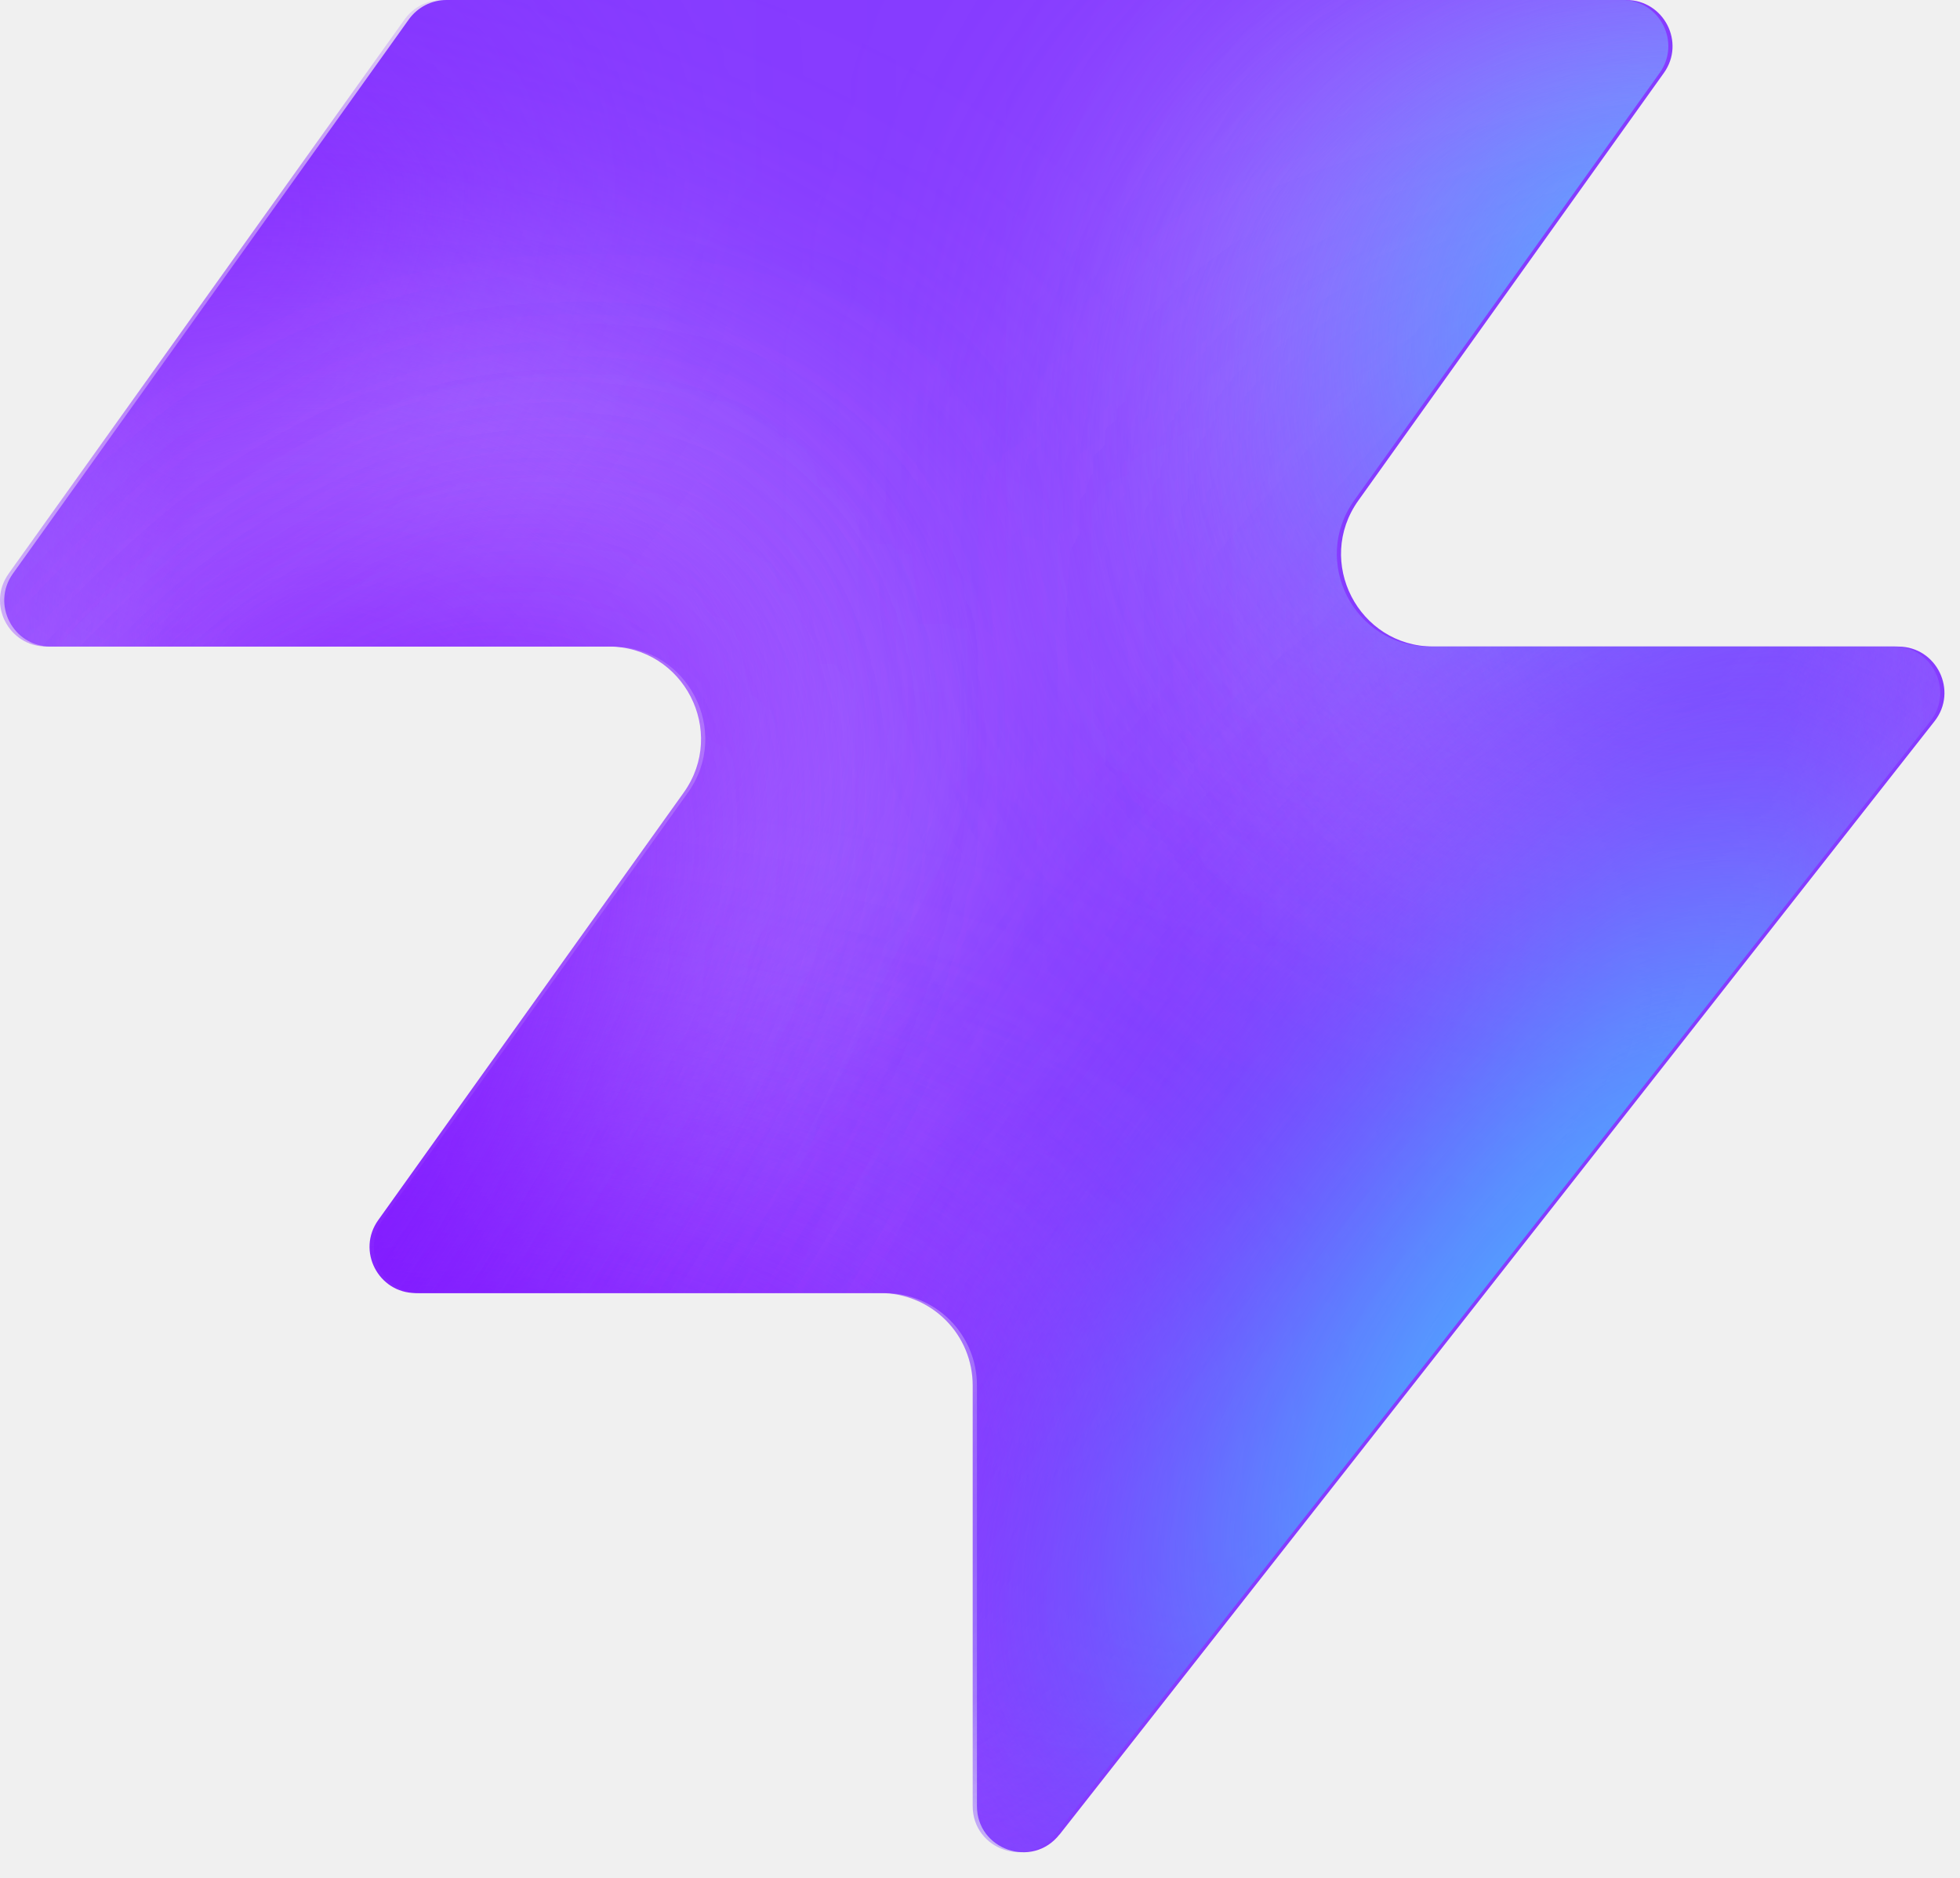
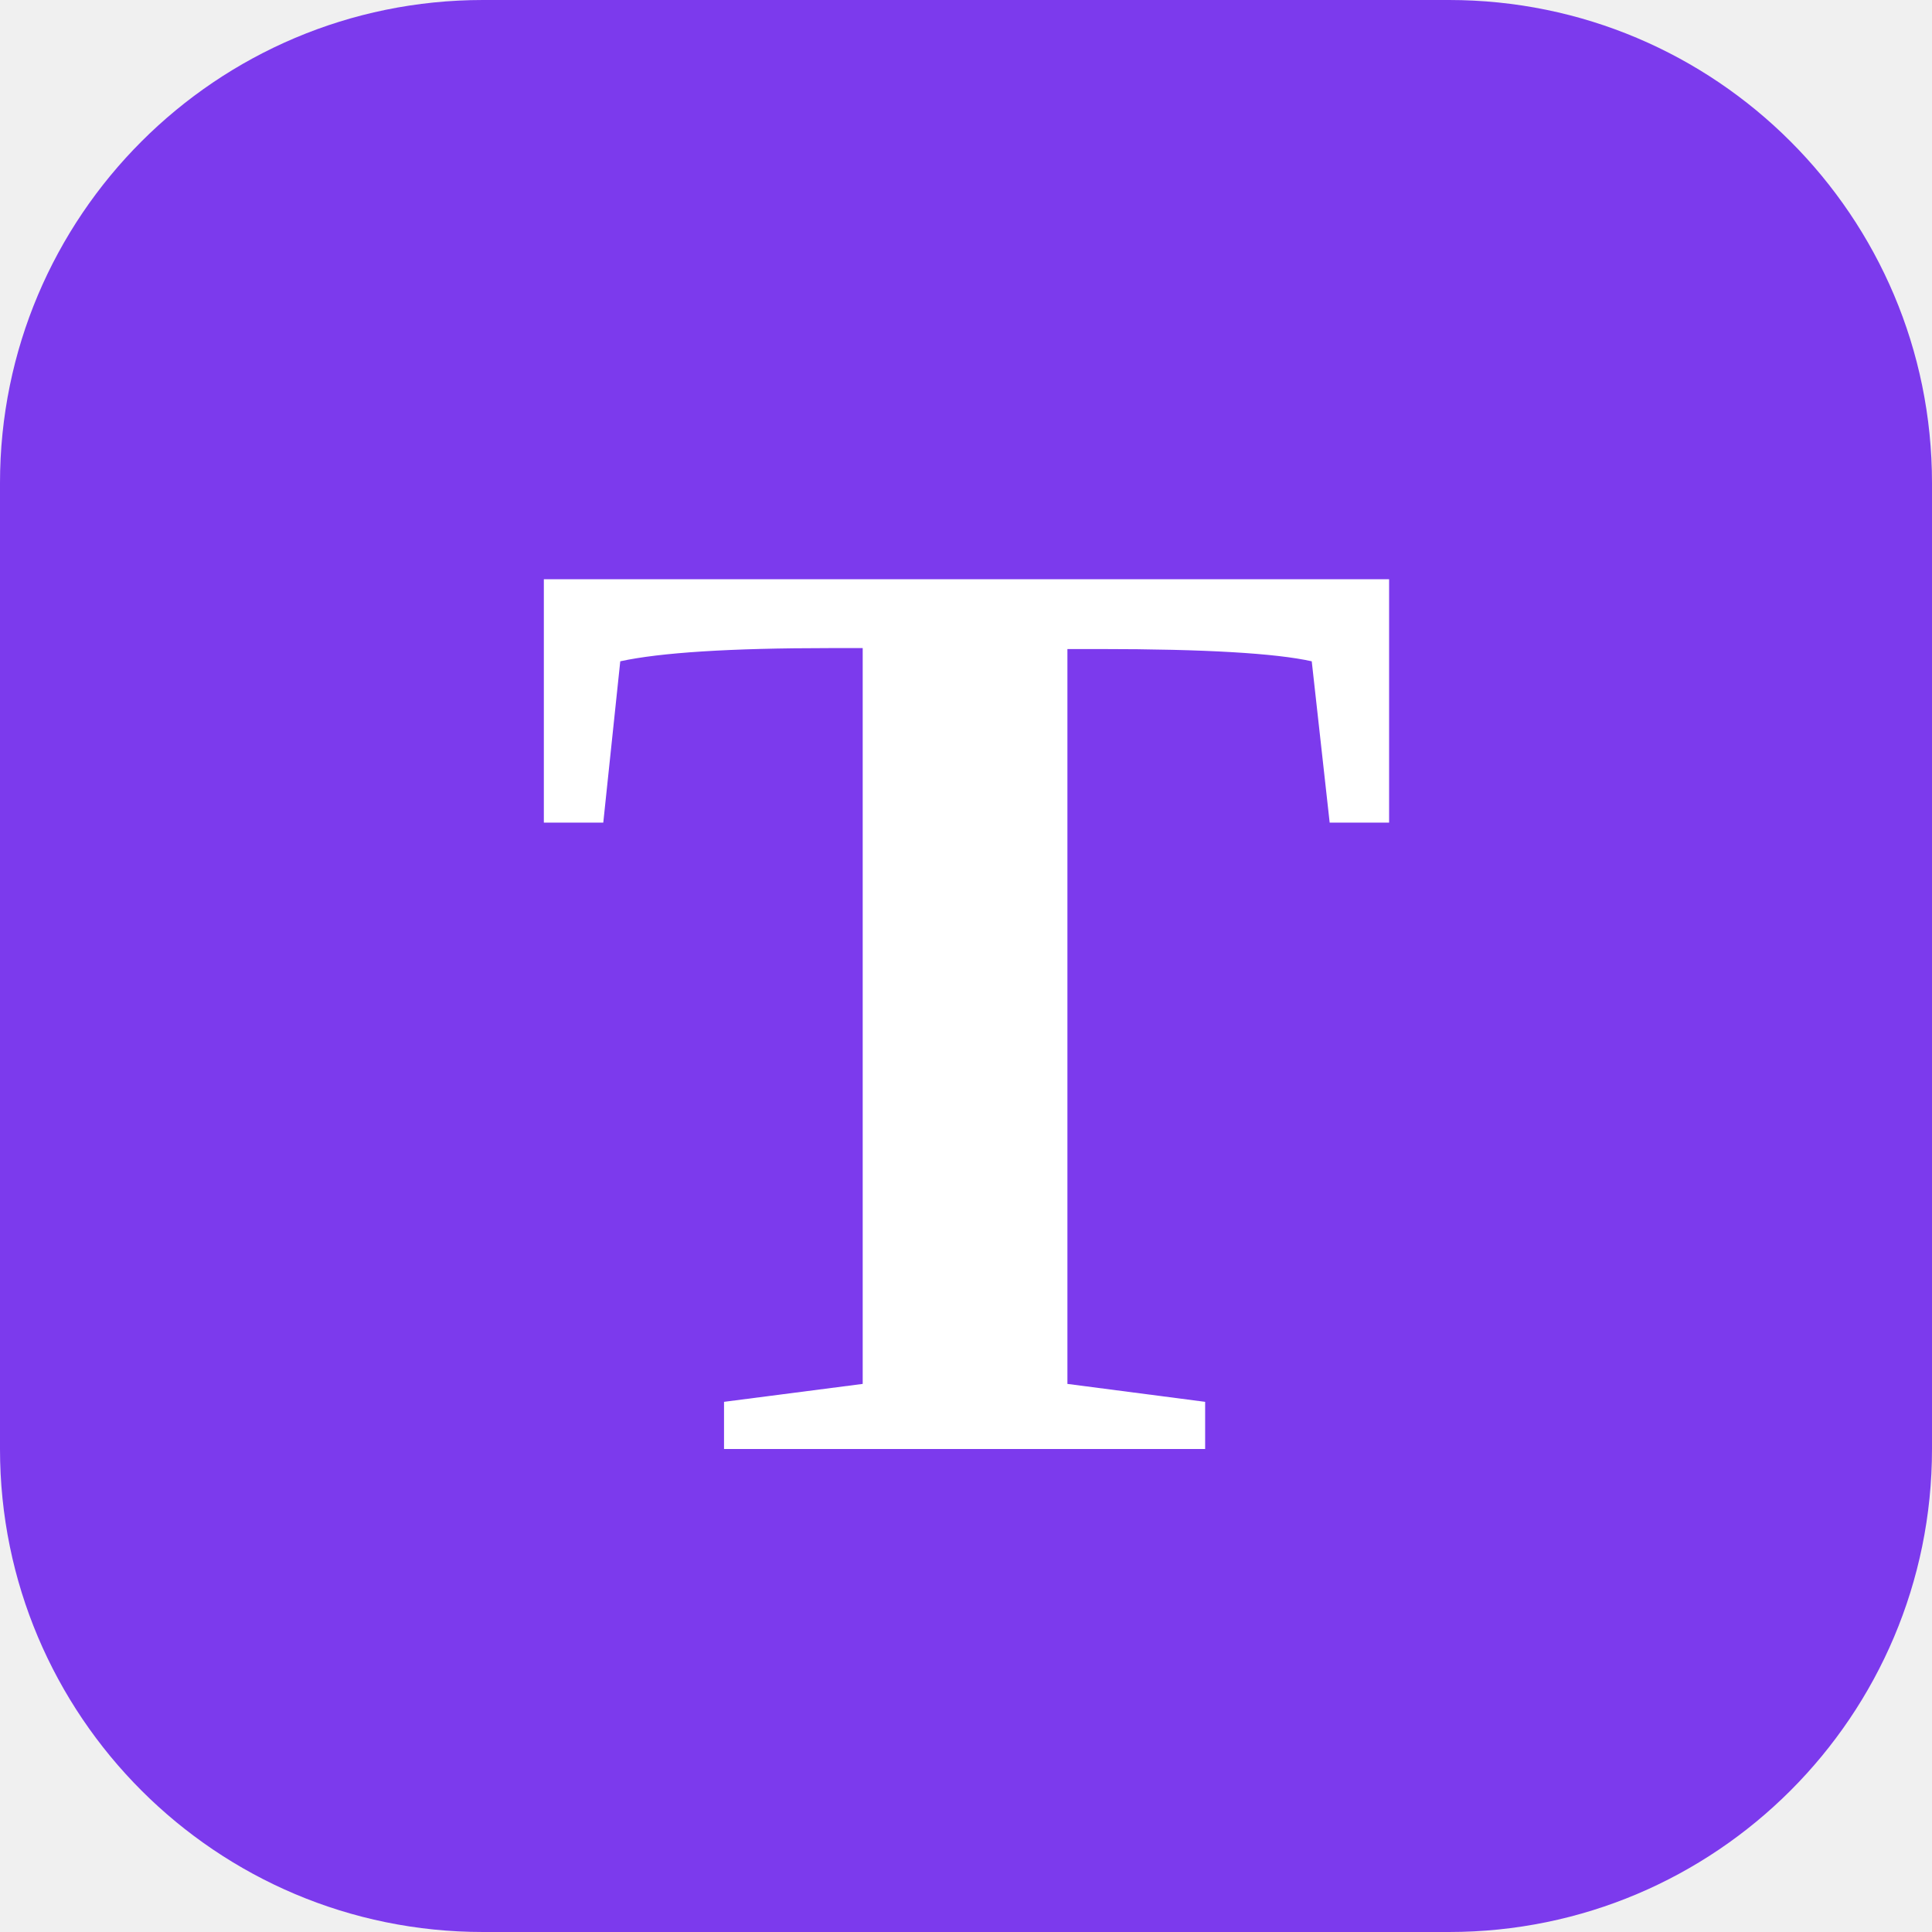
- <svg xmlns="http://www.w3.org/2000/svg" width="48" height="46" fill="none" viewBox="0 0 48 46">
-   <path fill="#863bff" d="M25.946 44.938c-.664.845-2.021.375-2.021-.698V33.937a2.26 2.26 0 0 0-2.262-2.262H10.287c-.92 0-1.456-1.04-.92-1.788l7.48-10.471c1.07-1.497 0-3.578-1.842-3.578H1.237c-.92 0-1.456-1.04-.92-1.788L10.013.474c.214-.297.556-.474.92-.474h28.894c.92 0 1.456 1.04.92 1.788l-7.48 10.471c-1.07 1.498 0 3.579 1.842 3.579h11.377c.943 0 1.473 1.088.89 1.83L25.947 44.94z" style="fill:#863bff;fill:color(display-p3 .525 .23 1);fill-opacity:1" />
-   <mask id="a" width="48" height="46" x="0" y="0" maskUnits="userSpaceOnUse" style="mask-type:alpha">
-     <path fill="#000" d="M25.842 44.938c-.664.844-2.021.375-2.021-.698V33.937a2.26 2.26 0 0 0-2.262-2.262H10.183c-.92 0-1.456-1.04-.92-1.788l7.48-10.471c1.07-1.498 0-3.579-1.842-3.579H1.133c-.92 0-1.456-1.04-.92-1.787L9.91.473c.214-.297.556-.474.92-.474h28.894c.92 0 1.456 1.04.92 1.788l-7.48 10.471c-1.07 1.498 0 3.578 1.842 3.578h11.377c.943 0 1.473 1.088.89 1.832L25.843 44.94z" style="fill:#000;fill-opacity:1" />
-   </mask>
-   <g mask="url(#a)">
-     <g filter="url(#b)">
-       <ellipse cx="5.508" cy="14.704" fill="#ede6ff" rx="5.508" ry="14.704" style="fill:#ede6ff;fill:color(display-p3 .927 .903 1);fill-opacity:1" transform="matrix(.00324 1 1 -.00324 -4.47 31.516)" />
-     </g>
-     <g filter="url(#c)">
-       <ellipse cx="10.399" cy="29.851" fill="#ede6ff" rx="10.399" ry="29.851" style="fill:#ede6ff;fill:color(display-p3 .927 .903 1);fill-opacity:1" transform="matrix(.00324 1 1 -.00324 -39.328 7.883)" />
-     </g>
-     <g filter="url(#d)">
-       <ellipse cx="5.508" cy="30.487" fill="#7e14ff" rx="5.508" ry="30.487" style="fill:#7e14ff;fill:color(display-p3 .492 .077 1);fill-opacity:1" transform="rotate(89.814 -25.913 -14.639)scale(1 -1)" />
-     </g>
-     <g filter="url(#e)">
-       <ellipse cx="5.508" cy="30.599" fill="#7e14ff" rx="5.508" ry="30.599" style="fill:#7e14ff;fill:color(display-p3 .492 .077 1);fill-opacity:1" transform="rotate(89.814 -32.644 -3.334)scale(1 -1)" />
-     </g>
-     <g filter="url(#f)">
-       <ellipse cx="5.508" cy="30.599" fill="#7e14ff" rx="5.508" ry="30.599" style="fill:#7e14ff;fill:color(display-p3 .492 .077 1);fill-opacity:1" transform="matrix(.00324 1 1 -.00324 -34.34 30.47)" />
-     </g>
-     <g filter="url(#g)">
-       <ellipse cx="14.072" cy="22.078" fill="#ede6ff" rx="14.072" ry="22.078" style="fill:#ede6ff;fill:color(display-p3 .927 .903 1);fill-opacity:1" transform="rotate(93.35 24.506 48.493)scale(-1 1)" />
-     </g>
-     <g filter="url(#h)">
-       <ellipse cx="3.47" cy="21.501" fill="#7e14ff" rx="3.47" ry="21.501" style="fill:#7e14ff;fill:color(display-p3 .492 .077 1);fill-opacity:1" transform="rotate(89.009 28.708 47.59)scale(-1 1)" />
-     </g>
-     <g filter="url(#i)">
-       <ellipse cx="3.47" cy="21.501" fill="#7e14ff" rx="3.47" ry="21.501" style="fill:#7e14ff;fill:color(display-p3 .492 .077 1);fill-opacity:1" transform="rotate(89.009 28.708 47.59)scale(-1 1)" />
-     </g>
-     <g filter="url(#j)">
-       <ellipse cx=".387" cy="8.972" fill="#7e14ff" rx="4.407" ry="29.108" style="fill:#7e14ff;fill:color(display-p3 .492 .077 1);fill-opacity:1" transform="rotate(39.51 .387 8.972)" />
-     </g>
-     <g filter="url(#k)">
-       <ellipse cx="47.523" cy="-6.092" fill="#7e14ff" rx="4.407" ry="29.108" style="fill:#7e14ff;fill:color(display-p3 .492 .077 1);fill-opacity:1" transform="rotate(37.892 47.523 -6.092)" />
-     </g>
-     <g filter="url(#l)">
-       <ellipse cx="41.412" cy="6.333" fill="#47bfff" rx="5.971" ry="9.665" style="fill:#47bfff;fill:color(display-p3 .28 .748 1);fill-opacity:1" transform="rotate(37.892 41.412 6.333)" />
-     </g>
-     <g filter="url(#m)">
-       <ellipse cx="-1.879" cy="38.332" fill="#7e14ff" rx="4.407" ry="29.108" style="fill:#7e14ff;fill:color(display-p3 .492 .077 1);fill-opacity:1" transform="rotate(37.892 -1.88 38.332)" />
-     </g>
-     <g filter="url(#n)">
-       <ellipse cx="-1.879" cy="38.332" fill="#7e14ff" rx="4.407" ry="29.108" style="fill:#7e14ff;fill:color(display-p3 .492 .077 1);fill-opacity:1" transform="rotate(37.892 -1.88 38.332)" />
-     </g>
-     <g filter="url(#o)">
-       <ellipse cx="35.651" cy="29.907" fill="#7e14ff" rx="4.407" ry="29.108" style="fill:#7e14ff;fill:color(display-p3 .492 .077 1);fill-opacity:1" transform="rotate(37.892 35.651 29.907)" />
-     </g>
-     <g filter="url(#p)">
-       <ellipse cx="38.418" cy="32.4" fill="#47bfff" rx="5.971" ry="15.297" style="fill:#47bfff;fill:color(display-p3 .28 .748 1);fill-opacity:1" transform="rotate(37.892 38.418 32.4)" />
-     </g>
-   </g>
-   <defs>
-     <filter id="b" width="60.045" height="41.654" x="-19.77" y="16.149" color-interpolation-filters="sRGB" filterUnits="userSpaceOnUse">
-       <feFlood flood-opacity="0" result="BackgroundImageFix" />
-       <feBlend in="SourceGraphic" in2="BackgroundImageFix" result="shape" />
-       <feGaussianBlur result="effect1_foregroundBlur_2002_17158" stdDeviation="7.659" />
-     </filter>
-     <filter id="c" width="90.34" height="51.437" x="-54.613" y="-7.533" color-interpolation-filters="sRGB" filterUnits="userSpaceOnUse">
-       <feFlood flood-opacity="0" result="BackgroundImageFix" />
-       <feBlend in="SourceGraphic" in2="BackgroundImageFix" result="shape" />
-       <feGaussianBlur result="effect1_foregroundBlur_2002_17158" stdDeviation="7.659" />
-     </filter>
-     <filter id="d" width="79.355" height="29.4" x="-49.64" y="2.03" color-interpolation-filters="sRGB" filterUnits="userSpaceOnUse">
-       <feFlood flood-opacity="0" result="BackgroundImageFix" />
-       <feBlend in="SourceGraphic" in2="BackgroundImageFix" result="shape" />
-       <feGaussianBlur result="effect1_foregroundBlur_2002_17158" stdDeviation="4.596" />
-     </filter>
-     <filter id="e" width="79.579" height="29.4" x="-45.045" y="20.029" color-interpolation-filters="sRGB" filterUnits="userSpaceOnUse">
-       <feFlood flood-opacity="0" result="BackgroundImageFix" />
-       <feBlend in="SourceGraphic" in2="BackgroundImageFix" result="shape" />
-       <feGaussianBlur result="effect1_foregroundBlur_2002_17158" stdDeviation="4.596" />
-     </filter>
-     <filter id="f" width="79.579" height="29.4" x="-43.513" y="21.178" color-interpolation-filters="sRGB" filterUnits="userSpaceOnUse">
-       <feFlood flood-opacity="0" result="BackgroundImageFix" />
-       <feBlend in="SourceGraphic" in2="BackgroundImageFix" result="shape" />
-       <feGaussianBlur result="effect1_foregroundBlur_2002_17158" stdDeviation="4.596" />
-     </filter>
-     <filter id="g" width="74.749" height="58.852" x="15.756" y="-17.901" color-interpolation-filters="sRGB" filterUnits="userSpaceOnUse">
-       <feFlood flood-opacity="0" result="BackgroundImageFix" />
-       <feBlend in="SourceGraphic" in2="BackgroundImageFix" result="shape" />
-       <feGaussianBlur result="effect1_foregroundBlur_2002_17158" stdDeviation="7.659" />
-     </filter>
-     <filter id="h" width="61.377" height="25.362" x="23.548" y="2.284" color-interpolation-filters="sRGB" filterUnits="userSpaceOnUse">
-       <feFlood flood-opacity="0" result="BackgroundImageFix" />
-       <feBlend in="SourceGraphic" in2="BackgroundImageFix" result="shape" />
-       <feGaussianBlur result="effect1_foregroundBlur_2002_17158" stdDeviation="4.596" />
-     </filter>
-     <filter id="i" width="61.377" height="25.362" x="23.548" y="2.284" color-interpolation-filters="sRGB" filterUnits="userSpaceOnUse">
-       <feFlood flood-opacity="0" result="BackgroundImageFix" />
-       <feBlend in="SourceGraphic" in2="BackgroundImageFix" result="shape" />
-       <feGaussianBlur result="effect1_foregroundBlur_2002_17158" stdDeviation="4.596" />
-     </filter>
-     <filter id="j" width="56.045" height="63.649" x="-27.636" y="-22.853" color-interpolation-filters="sRGB" filterUnits="userSpaceOnUse">
-       <feFlood flood-opacity="0" result="BackgroundImageFix" />
-       <feBlend in="SourceGraphic" in2="BackgroundImageFix" result="shape" />
-       <feGaussianBlur result="effect1_foregroundBlur_2002_17158" stdDeviation="4.596" />
-     </filter>
-     <filter id="k" width="54.814" height="64.646" x="20.116" y="-38.415" color-interpolation-filters="sRGB" filterUnits="userSpaceOnUse">
-       <feFlood flood-opacity="0" result="BackgroundImageFix" />
-       <feBlend in="SourceGraphic" in2="BackgroundImageFix" result="shape" />
-       <feGaussianBlur result="effect1_foregroundBlur_2002_17158" stdDeviation="4.596" />
-     </filter>
-     <filter id="l" width="33.541" height="35.313" x="24.641" y="-11.323" color-interpolation-filters="sRGB" filterUnits="userSpaceOnUse">
-       <feFlood flood-opacity="0" result="BackgroundImageFix" />
-       <feBlend in="SourceGraphic" in2="BackgroundImageFix" result="shape" />
-       <feGaussianBlur result="effect1_foregroundBlur_2002_17158" stdDeviation="4.596" />
-     </filter>
-     <filter id="m" width="54.814" height="64.646" x="-29.286" y="6.009" color-interpolation-filters="sRGB" filterUnits="userSpaceOnUse">
-       <feFlood flood-opacity="0" result="BackgroundImageFix" />
-       <feBlend in="SourceGraphic" in2="BackgroundImageFix" result="shape" />
-       <feGaussianBlur result="effect1_foregroundBlur_2002_17158" stdDeviation="4.596" />
-     </filter>
-     <filter id="n" width="54.814" height="64.646" x="-29.286" y="6.009" color-interpolation-filters="sRGB" filterUnits="userSpaceOnUse">
-       <feFlood flood-opacity="0" result="BackgroundImageFix" />
-       <feBlend in="SourceGraphic" in2="BackgroundImageFix" result="shape" />
-       <feGaussianBlur result="effect1_foregroundBlur_2002_17158" stdDeviation="4.596" />
-     </filter>
-     <filter id="o" width="54.814" height="64.646" x="8.244" y="-2.416" color-interpolation-filters="sRGB" filterUnits="userSpaceOnUse">
-       <feFlood flood-opacity="0" result="BackgroundImageFix" />
-       <feBlend in="SourceGraphic" in2="BackgroundImageFix" result="shape" />
-       <feGaussianBlur result="effect1_foregroundBlur_2002_17158" stdDeviation="4.596" />
-     </filter>
-     <filter id="p" width="39.409" height="43.623" x="18.713" y="10.588" color-interpolation-filters="sRGB" filterUnits="userSpaceOnUse">
-       <feFlood flood-opacity="0" result="BackgroundImageFix" />
-       <feBlend in="SourceGraphic" in2="BackgroundImageFix" result="shape" />
-       <feGaussianBlur result="effect1_foregroundBlur_2002_17158" stdDeviation="4.596" />
-     </filter>
-   </defs>
+ <svg xmlns="http://www.w3.org/2000/svg" viewBox="0 0 32 32">
+   <rect width="32" height="32" rx="8" fill="#7c3aed" />
+   <text x="16" y="24" text-anchor="middle" font-family="Georgia, 'Times New Roman', serif" font-size="22" font-weight="bold" fill="white" letter-spacing="-1">T</text>
</svg>
